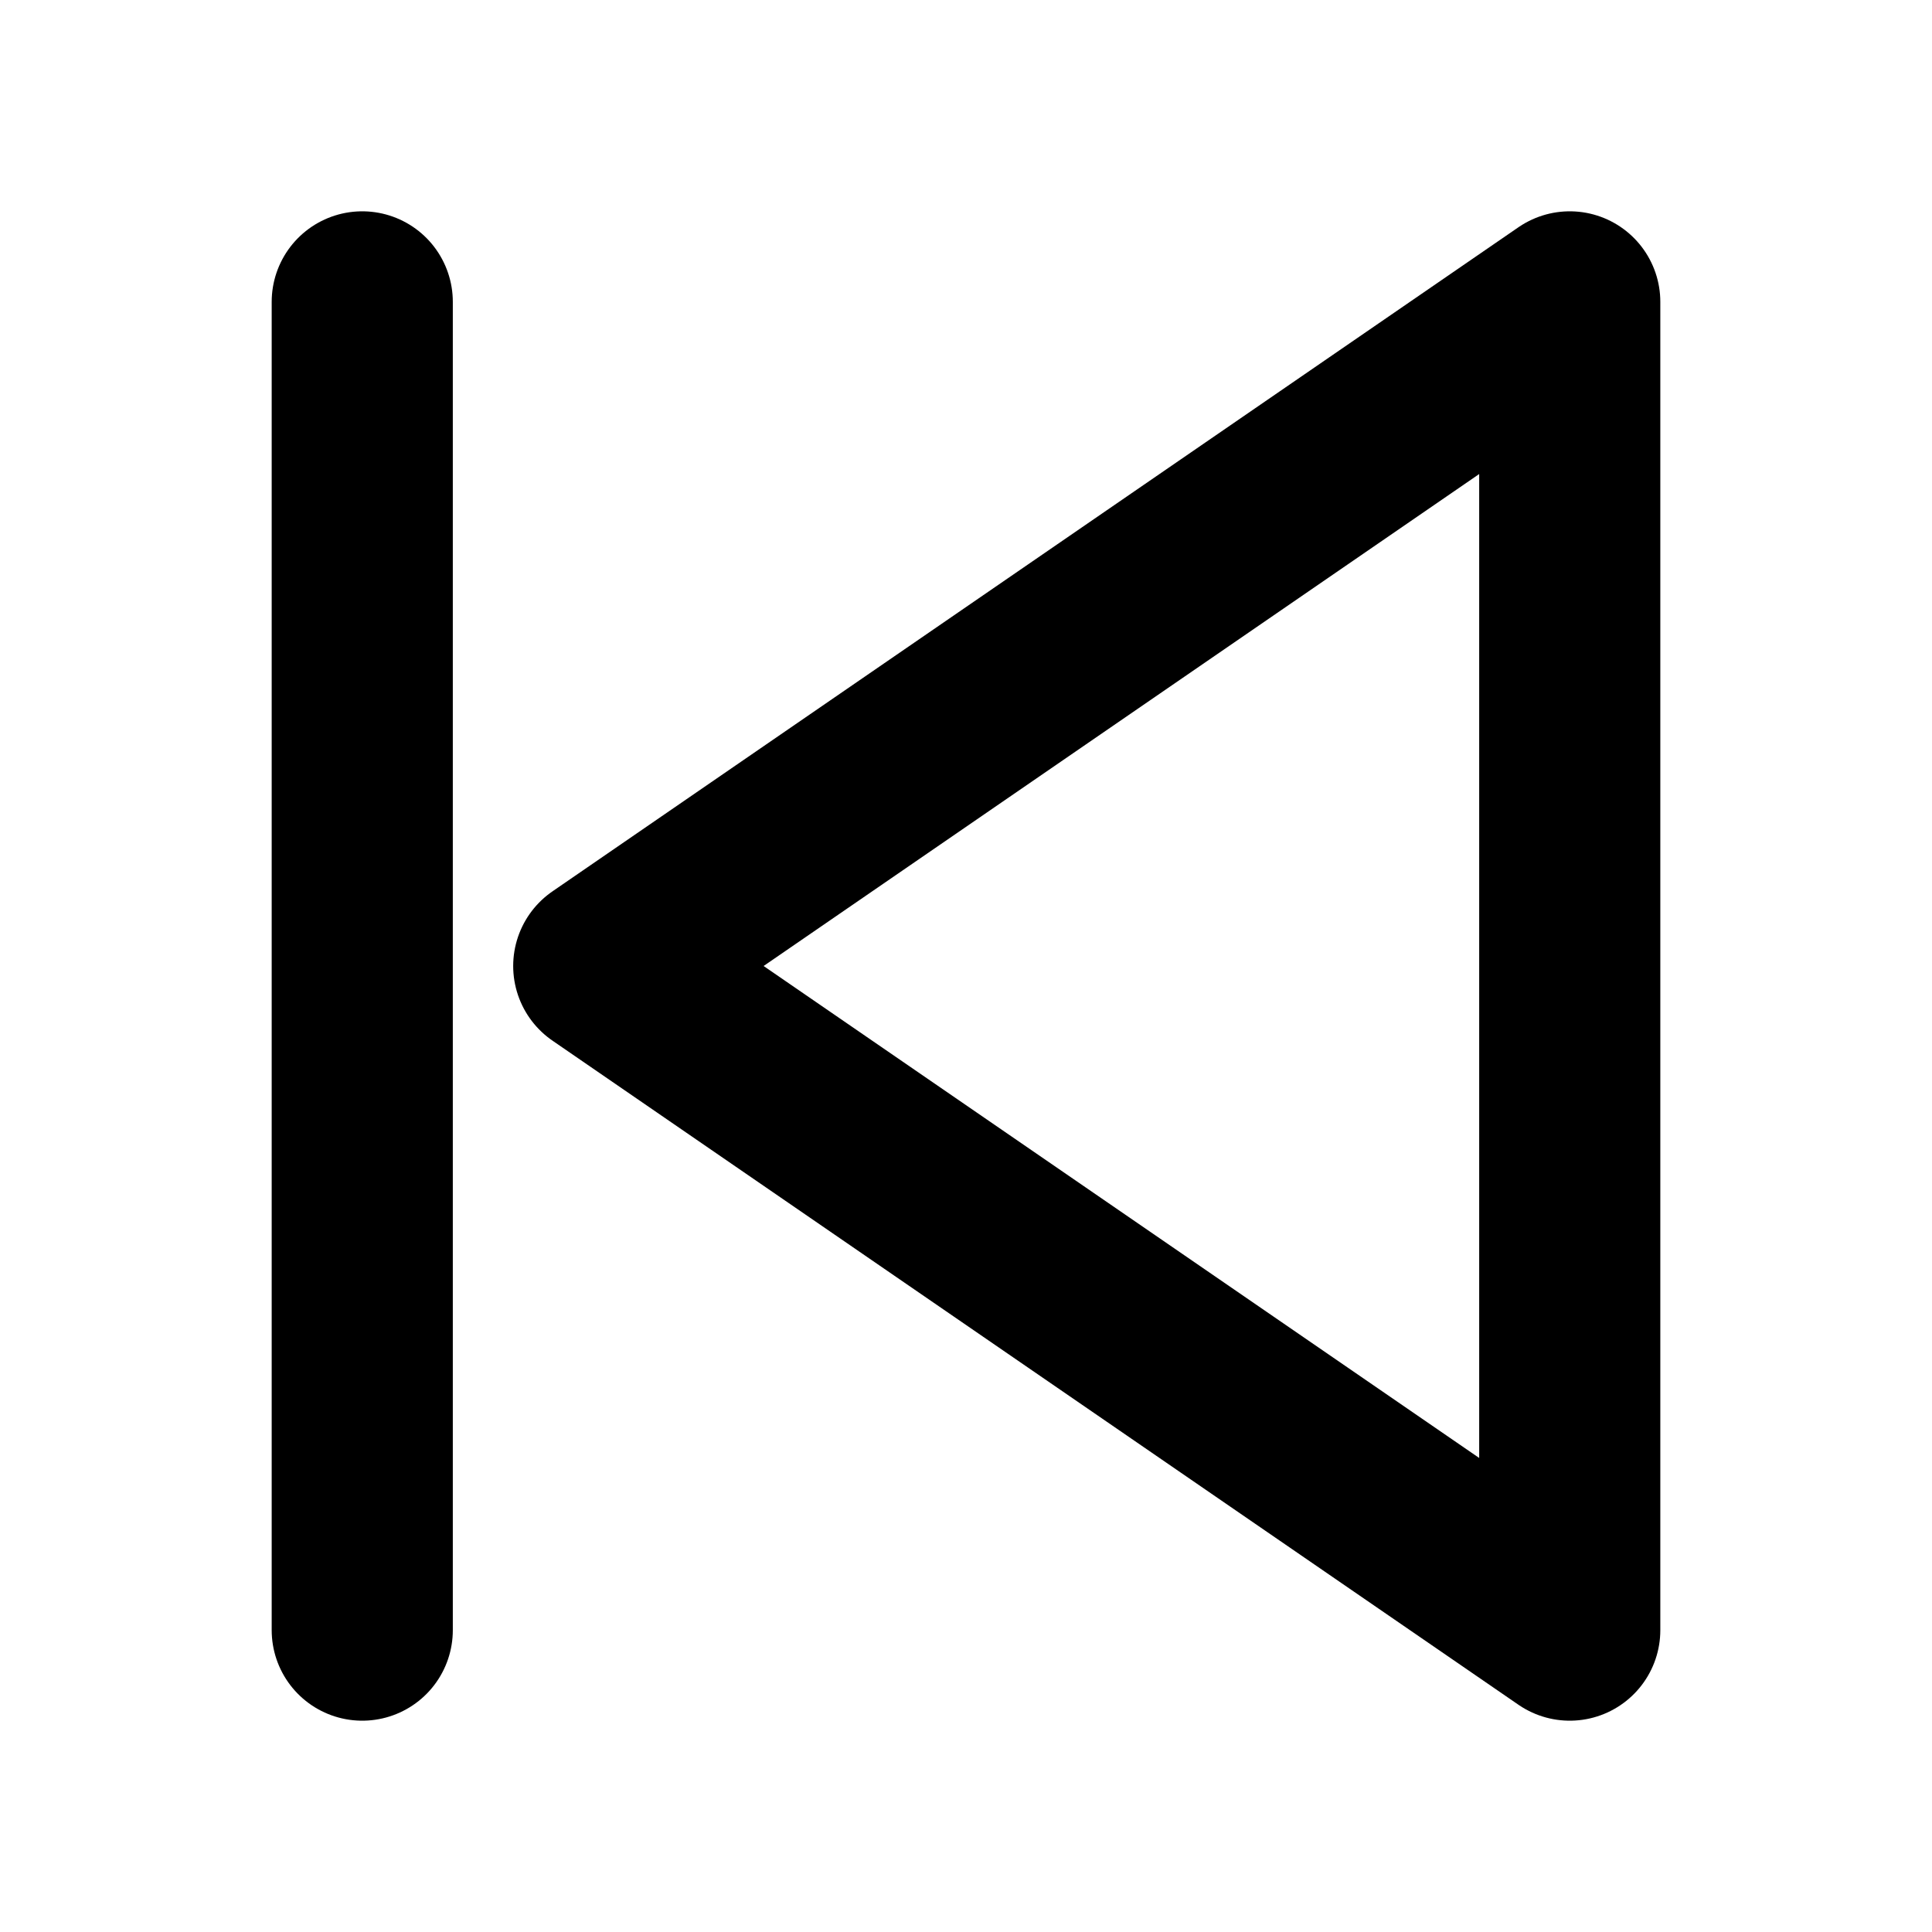
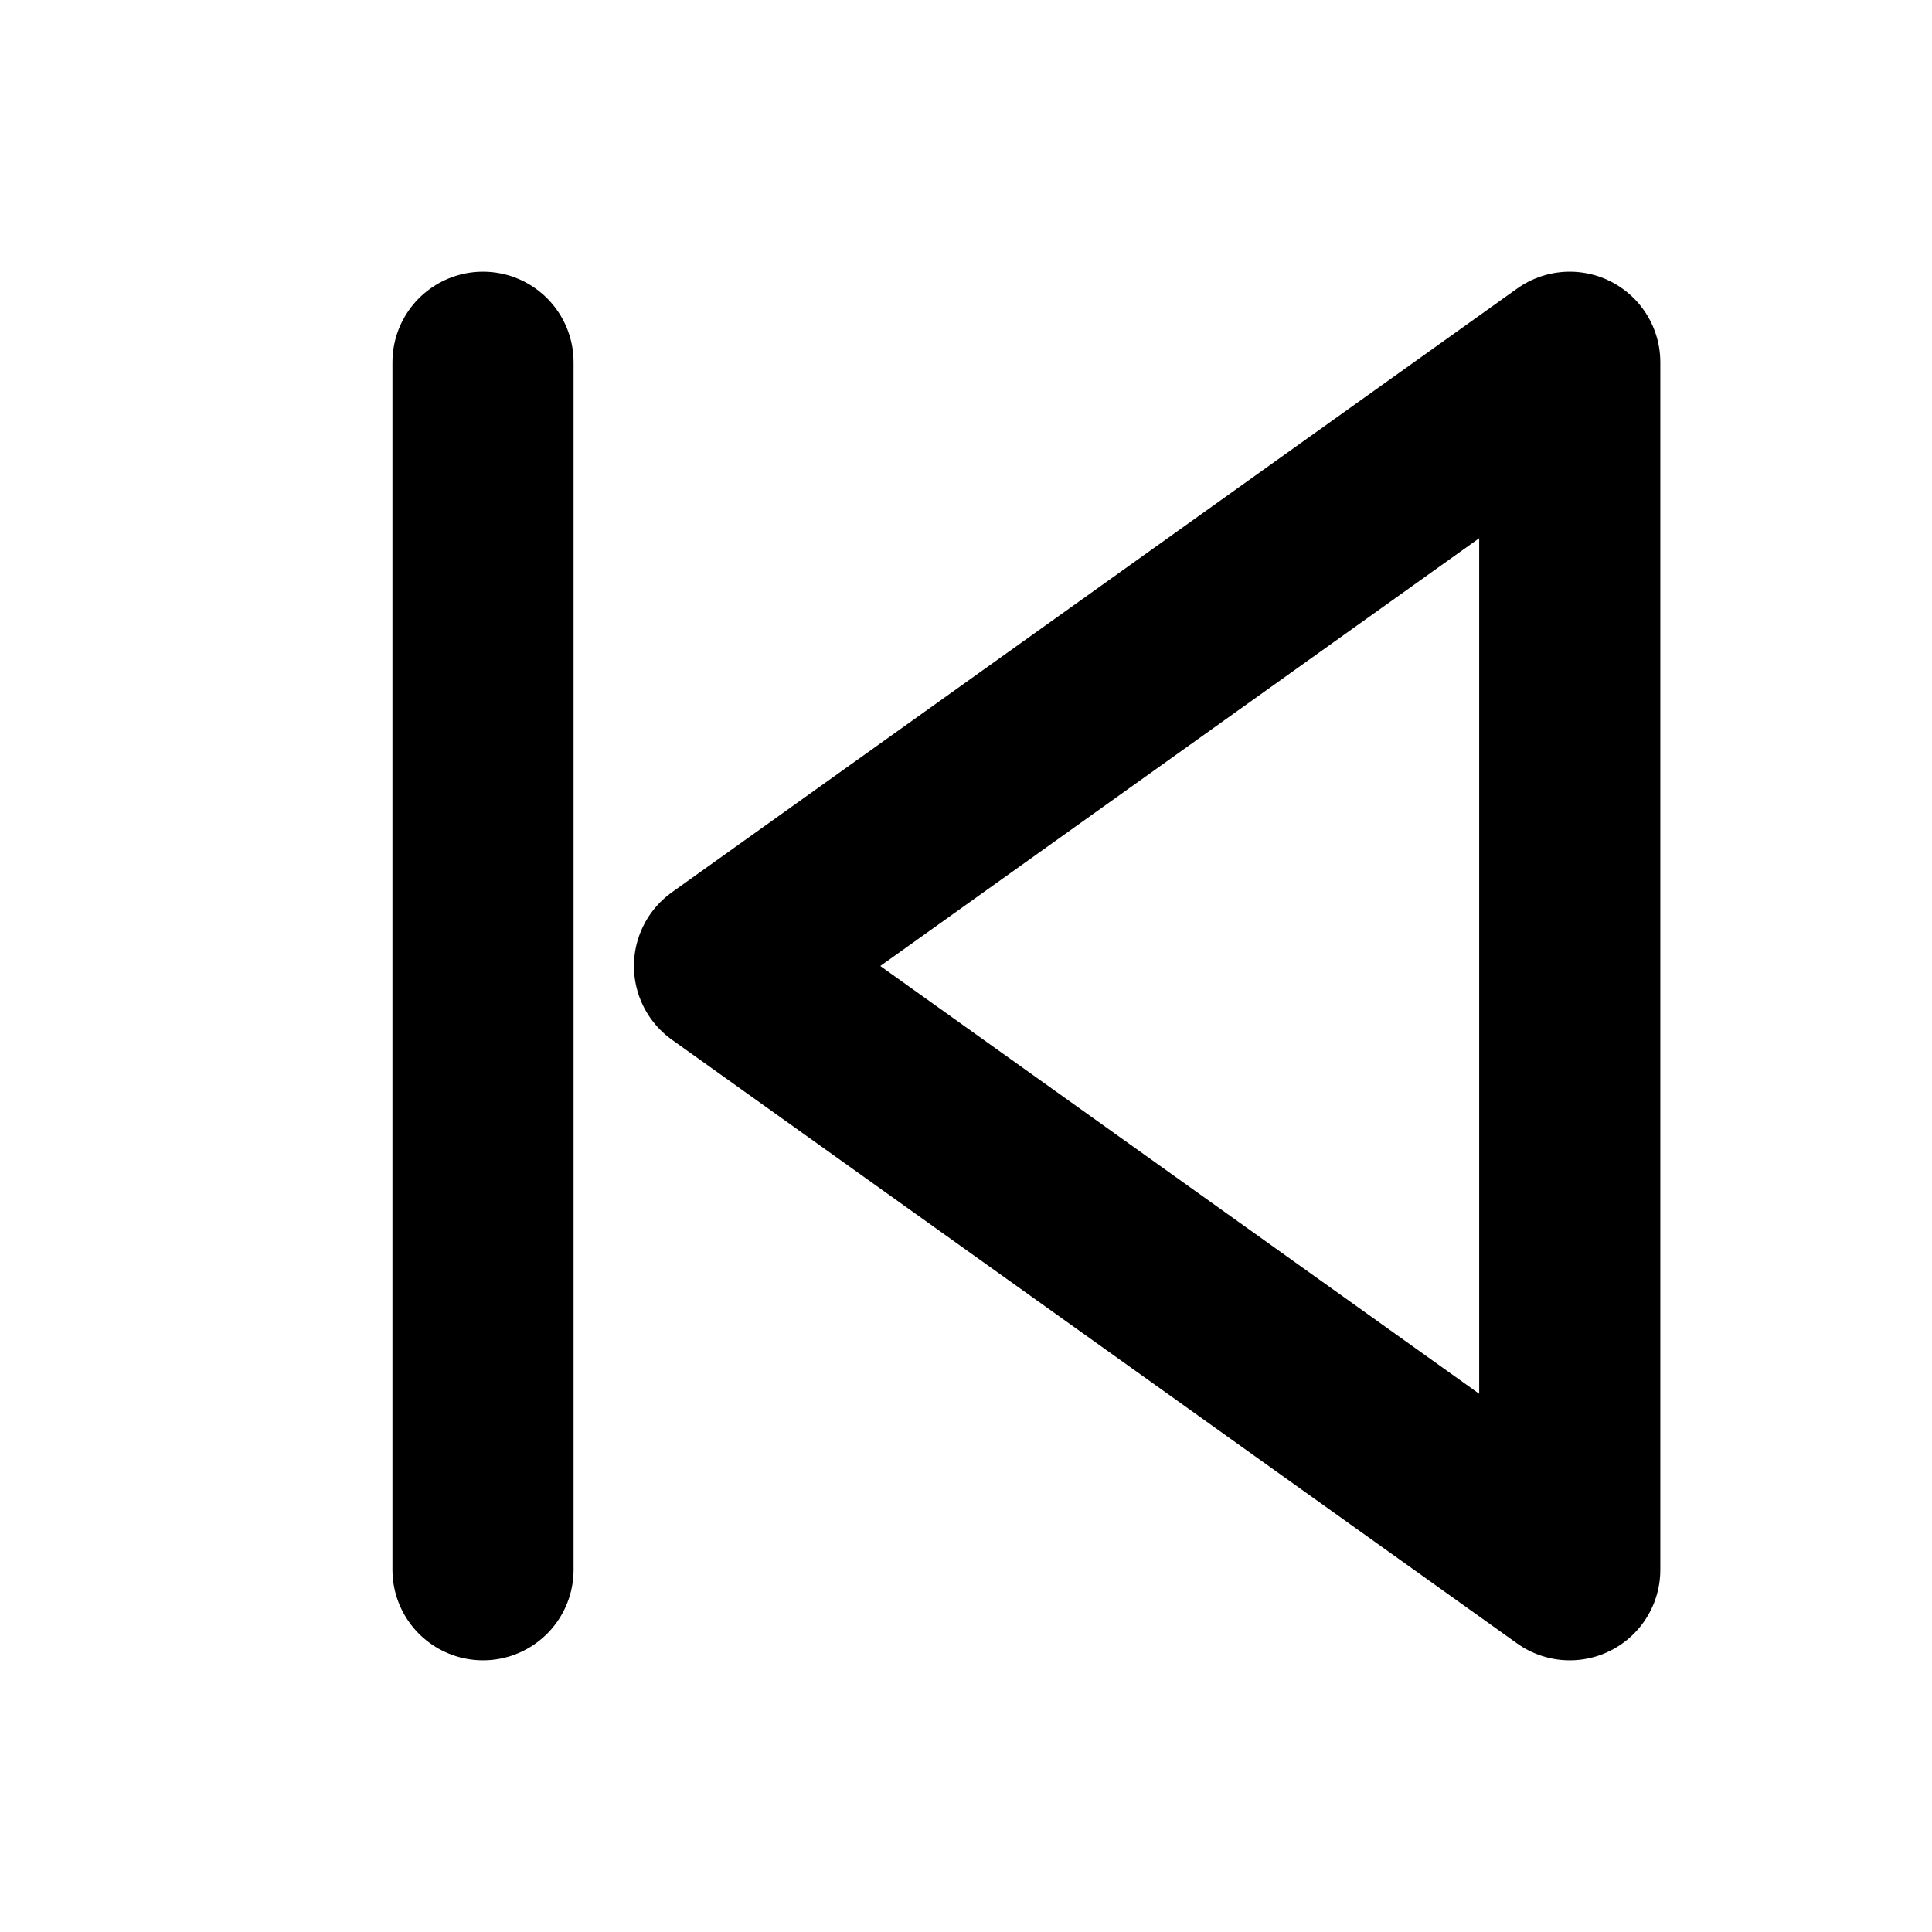
<svg xmlns="http://www.w3.org/2000/svg" width="16" height="16" viewBox="0 0 16 16">
-   <path d="M3 2.5 V13.5 M13 2.5 L5 8 L13 13.5 Z" fill="none" stroke="currentColor" stroke-width="1.5" stroke-linecap="round" stroke-linejoin="round" />
+   <path d="M4 3 V13 M13 3 L6 8 L13 13 Z" fill="none" stroke="currentColor" stroke-width="1.5" stroke-linecap="round" stroke-linejoin="round" />
</svg>
